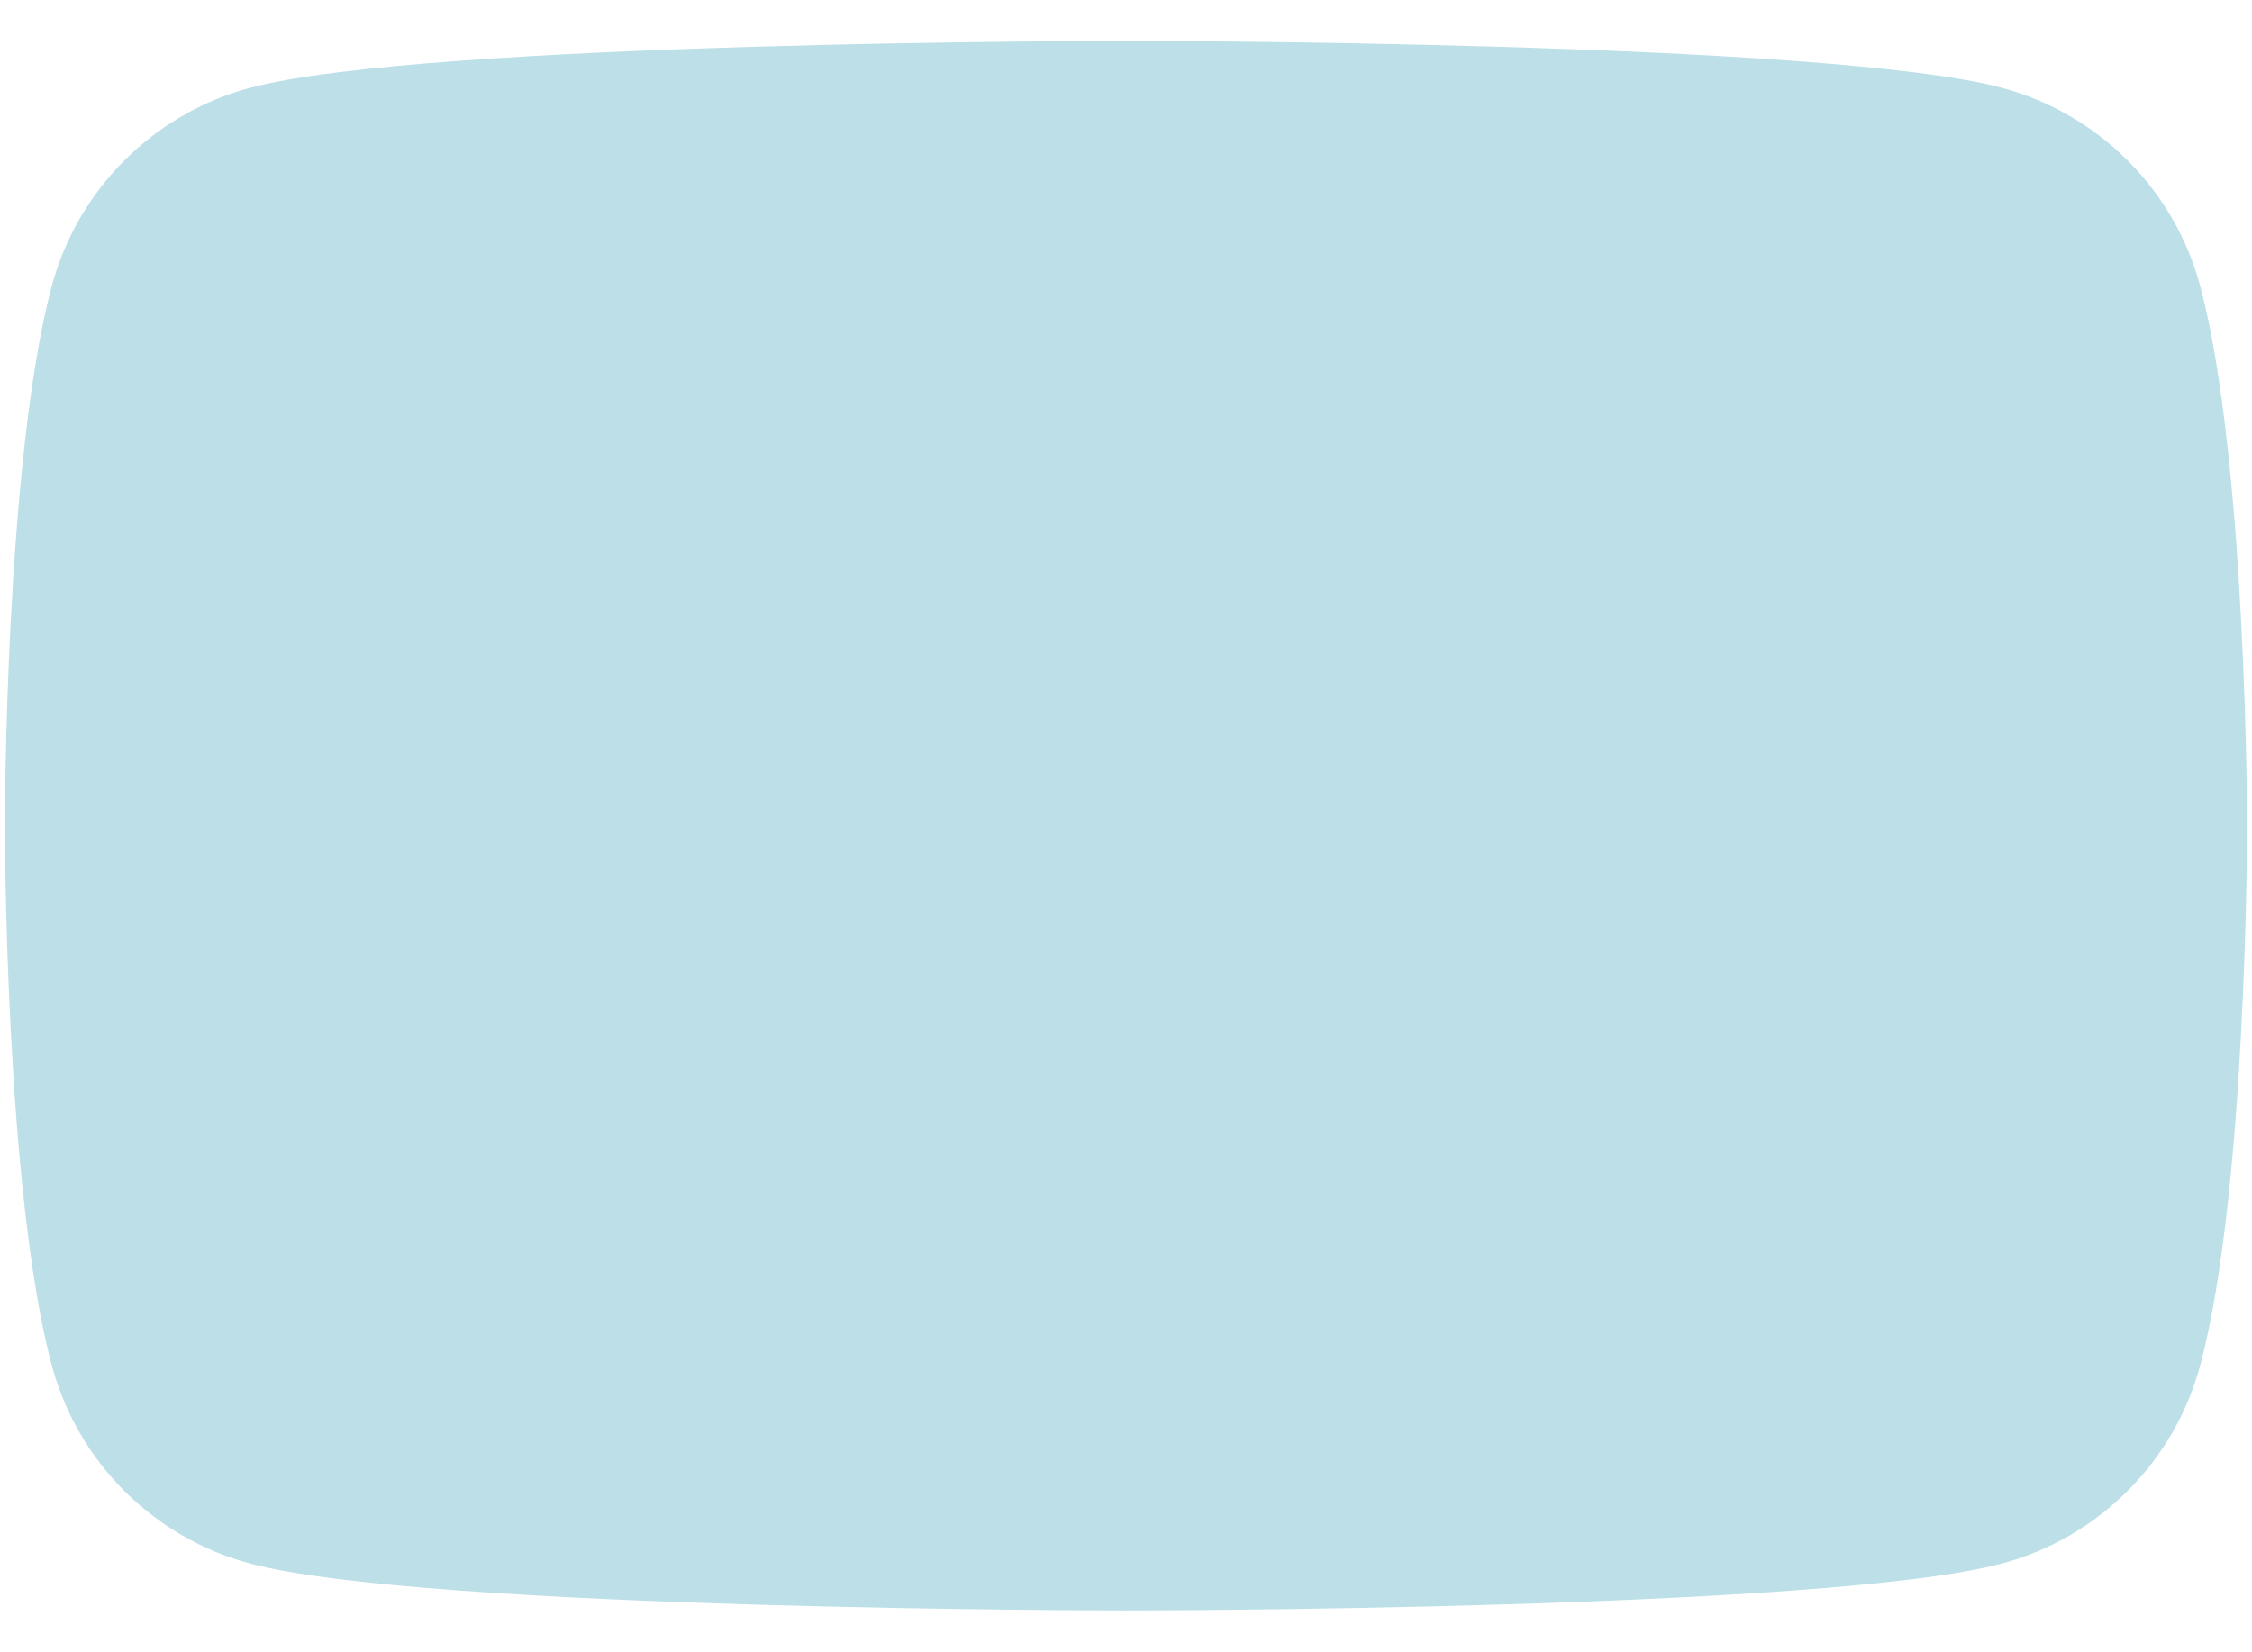
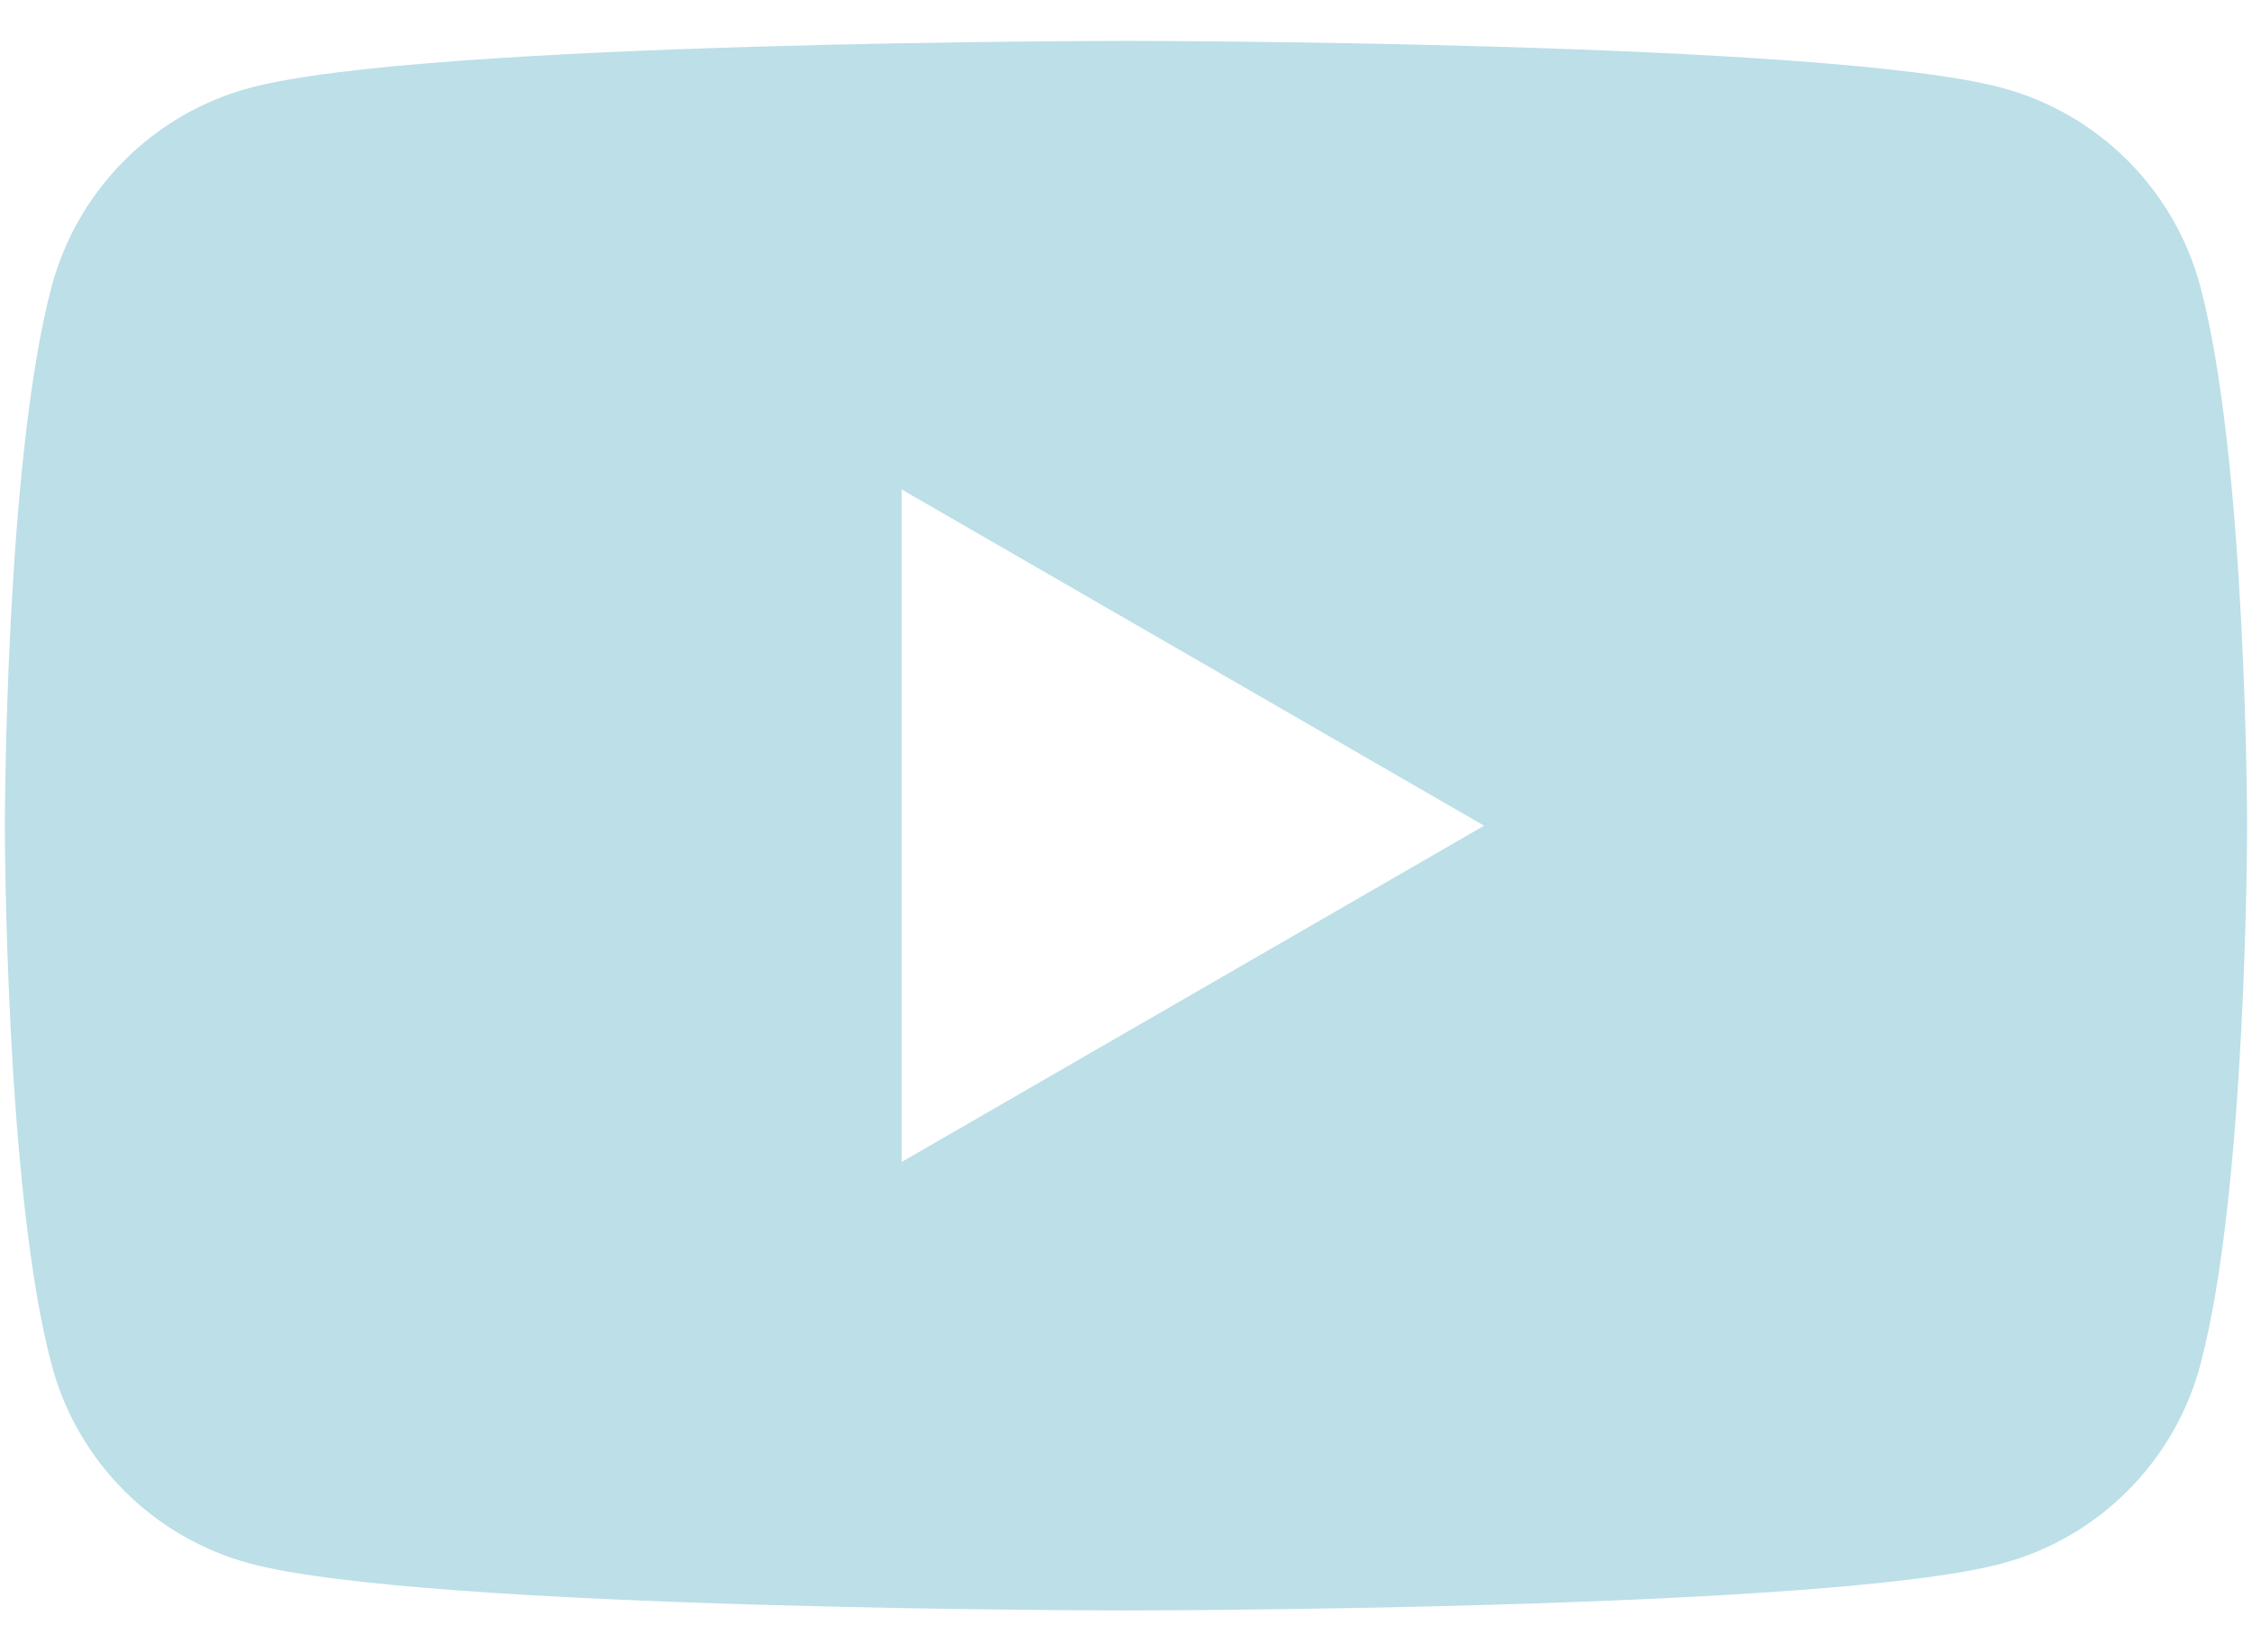
- <svg xmlns="http://www.w3.org/2000/svg" fill="none" version="1.1" viewBox="20 20 30 22" width="40">
+ <svg xmlns="http://www.w3.org/2000/svg" fill="none" viewBox="20 20 30 22" version="1.1" width="40">
  <defs id="defs95">
-     <clipPath clipPathUnits="userSpaceOnUse">
+     <clipPath clipPathUnits="userSpaceOnUse" id="clipPath259">
      <path d="m 32.012,35.329 7.76,-4.48 -7.76,-4.48 z" fill="#d7e9ef" style="display: none" />
      <path d="M 15.067,15.395 H 54.935 V 46.303 H 15.067 Z m 16.945,19.934 7.76,-4.48 -7.76,-4.48 z" />
    </clipPath>
  </defs>
-   <path clip-path="url(#clipPath259)" d="m 49.311,23.66 c -0.344,-1.286 -1.355,-2.296 -2.641,-2.641 -2.328,-0.625 -11.669,-0.625 -11.669,-0.625 0,0 -9.341,0 -11.669,0.625 -1.286,0.344 -2.296,1.355 -2.641,2.641 -0.625,2.328 -0.625,7.189 -0.625,7.189 0,0 0,4.861 0.625,7.189 0.344,1.286 1.355,2.296 2.641,2.64 2.328,0.625 11.669,0.625 11.669,0.625 0,0 9.341,0 11.669,-0.625 1.286,-0.344 2.296,-1.355 2.641,-2.64 0.625,-2.328 0.625,-7.189 0.625,-7.189 0,0 -0.003,-4.861 -0.625,-7.189 z" fill="#BCDFE8" transform="translate(-0.001061,0.15101)" />
+   <path d="m 49.311,23.66 c -0.344,-1.286 -1.355,-2.296 -2.641,-2.641 -2.328,-0.625 -11.669,-0.625 -11.669,-0.625 0,0 -9.341,0 -11.669,0.625 -1.286,0.344 -2.296,1.355 -2.641,2.641 -0.625,2.328 -0.625,7.189 -0.625,7.189 0,0 0,4.861 0.625,7.189 0.344,1.286 1.355,2.296 2.641,2.64 2.328,0.625 11.669,0.625 11.669,0.625 0,0 9.341,0 11.669,-0.625 1.286,-0.344 2.296,-1.355 2.641,-2.64 0.625,-2.328 0.625,-7.189 0.625,-7.189 0,0 -0.003,-4.861 -0.625,-7.189 z" fill="#BCDFE8" clip-path="url(#clipPath259)" transform="translate(-0.001061,0.15101)" />
</svg>
